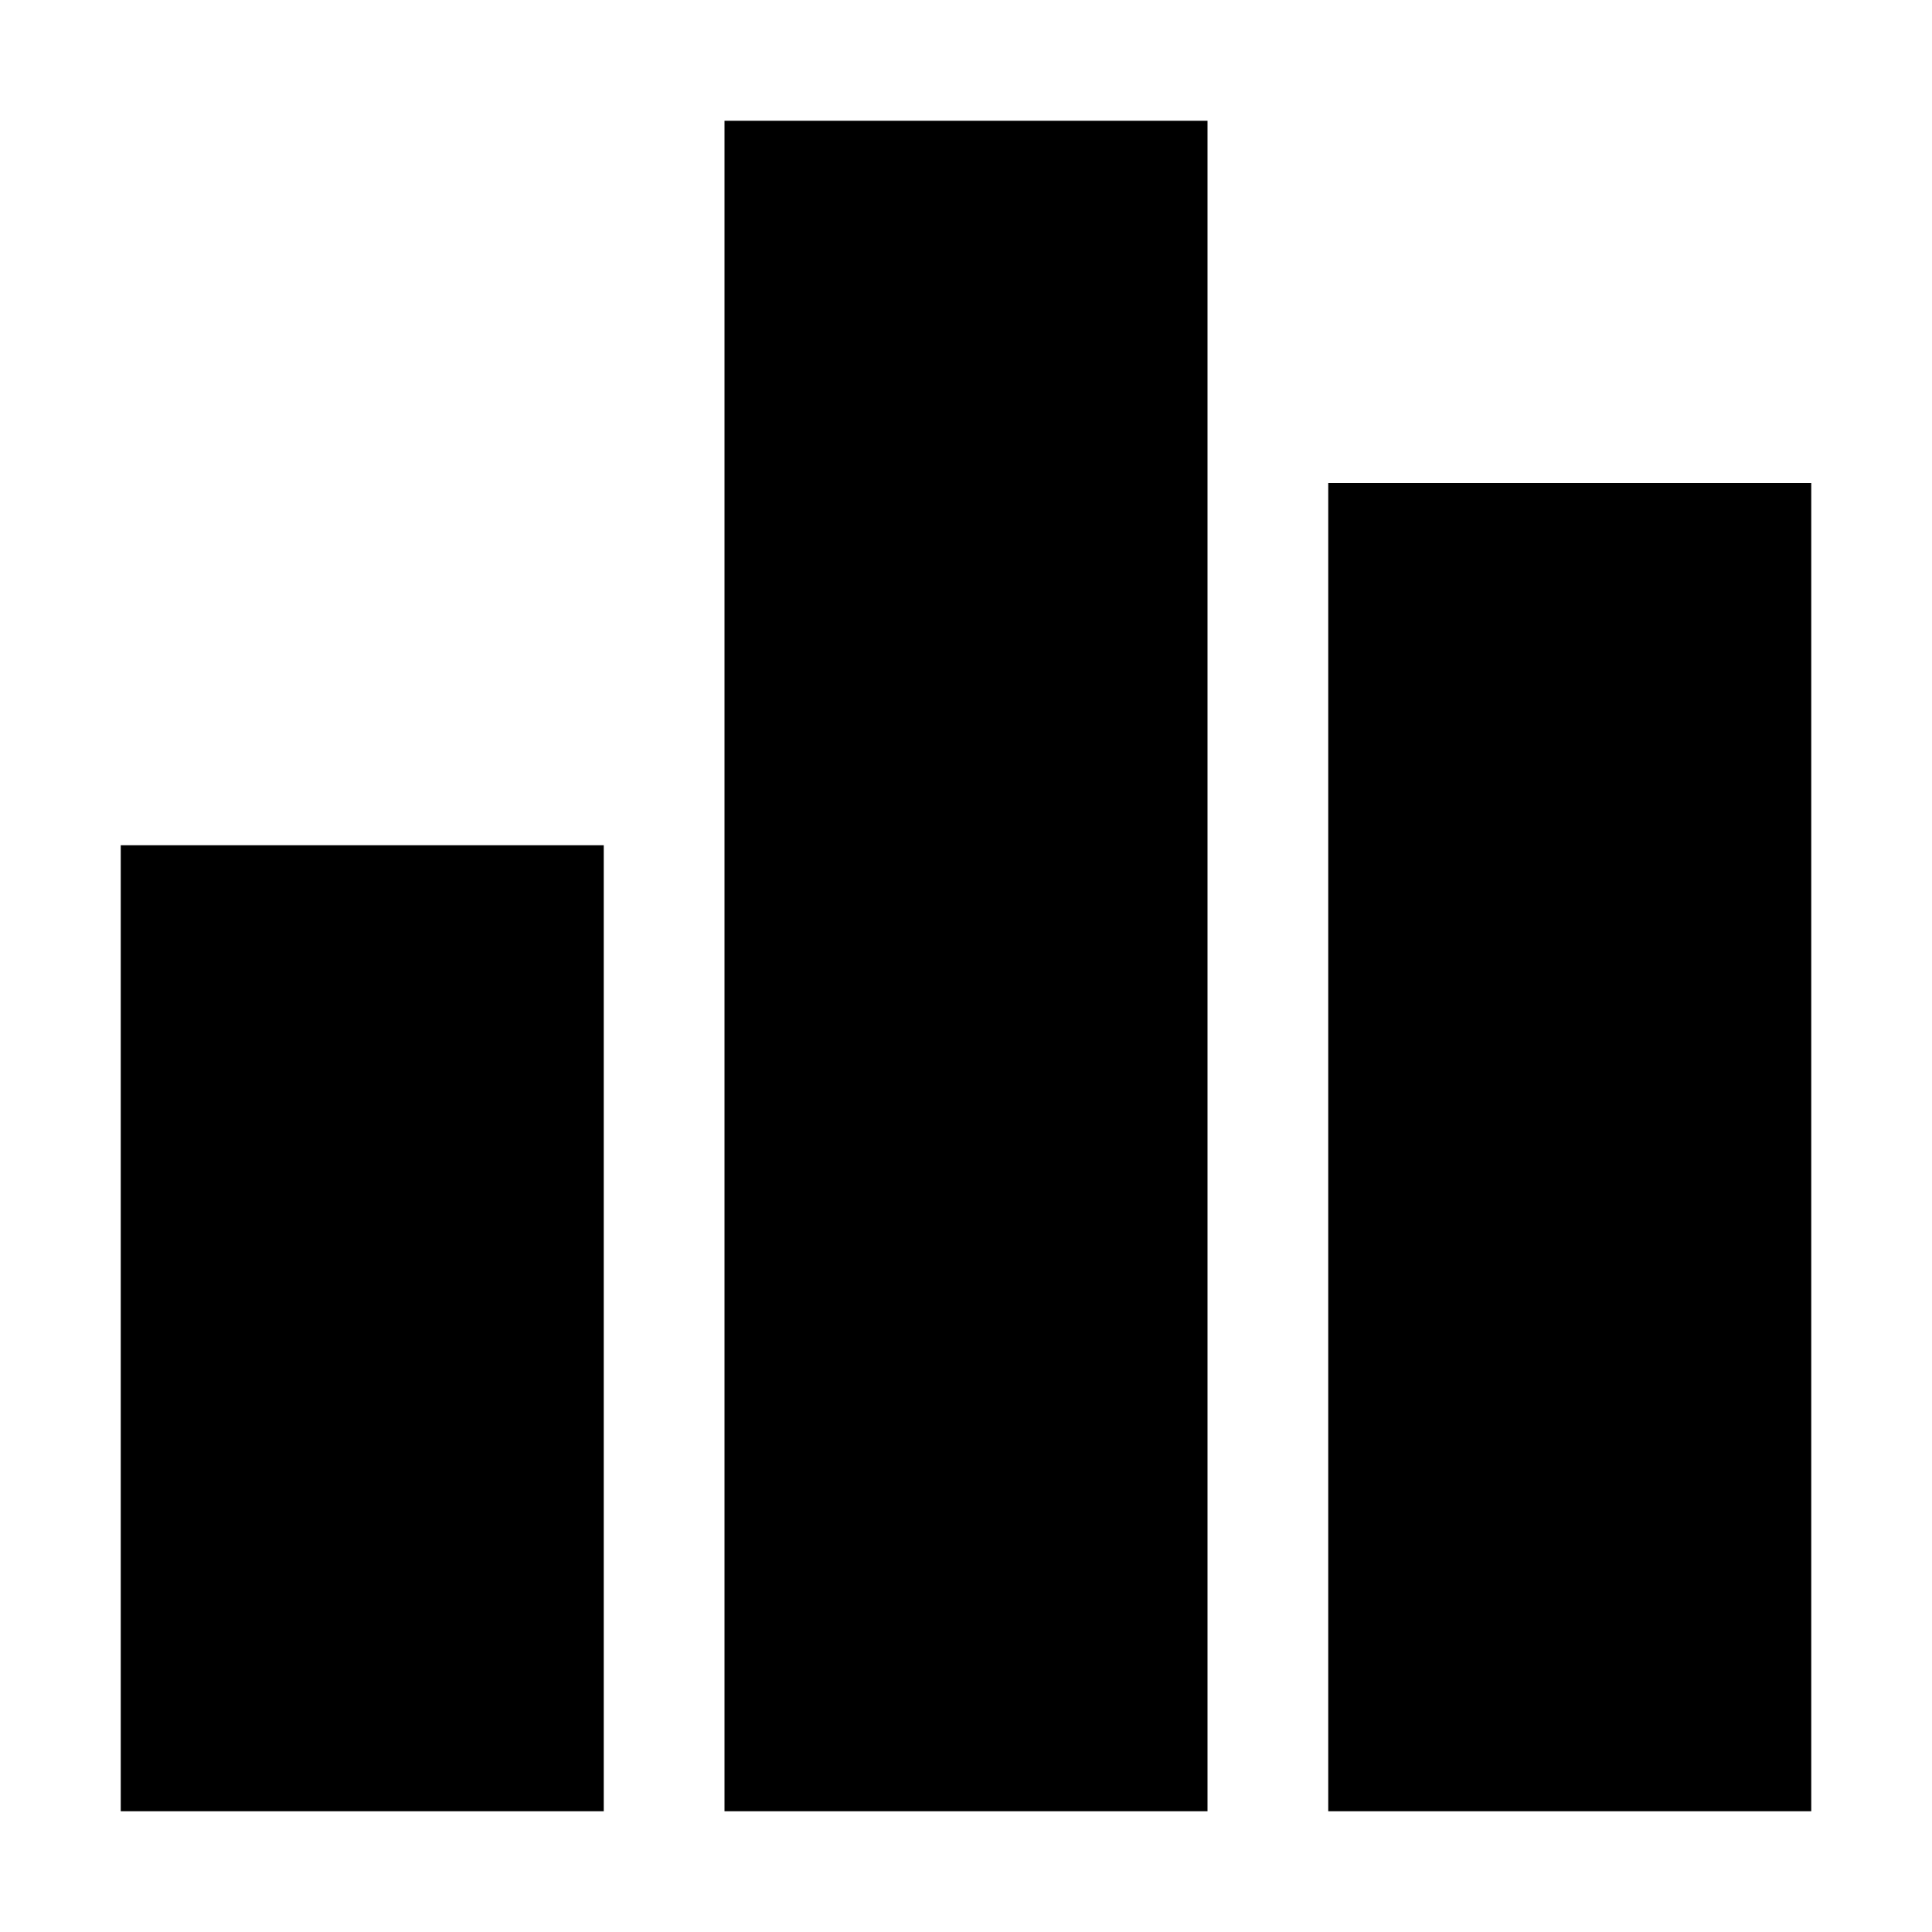
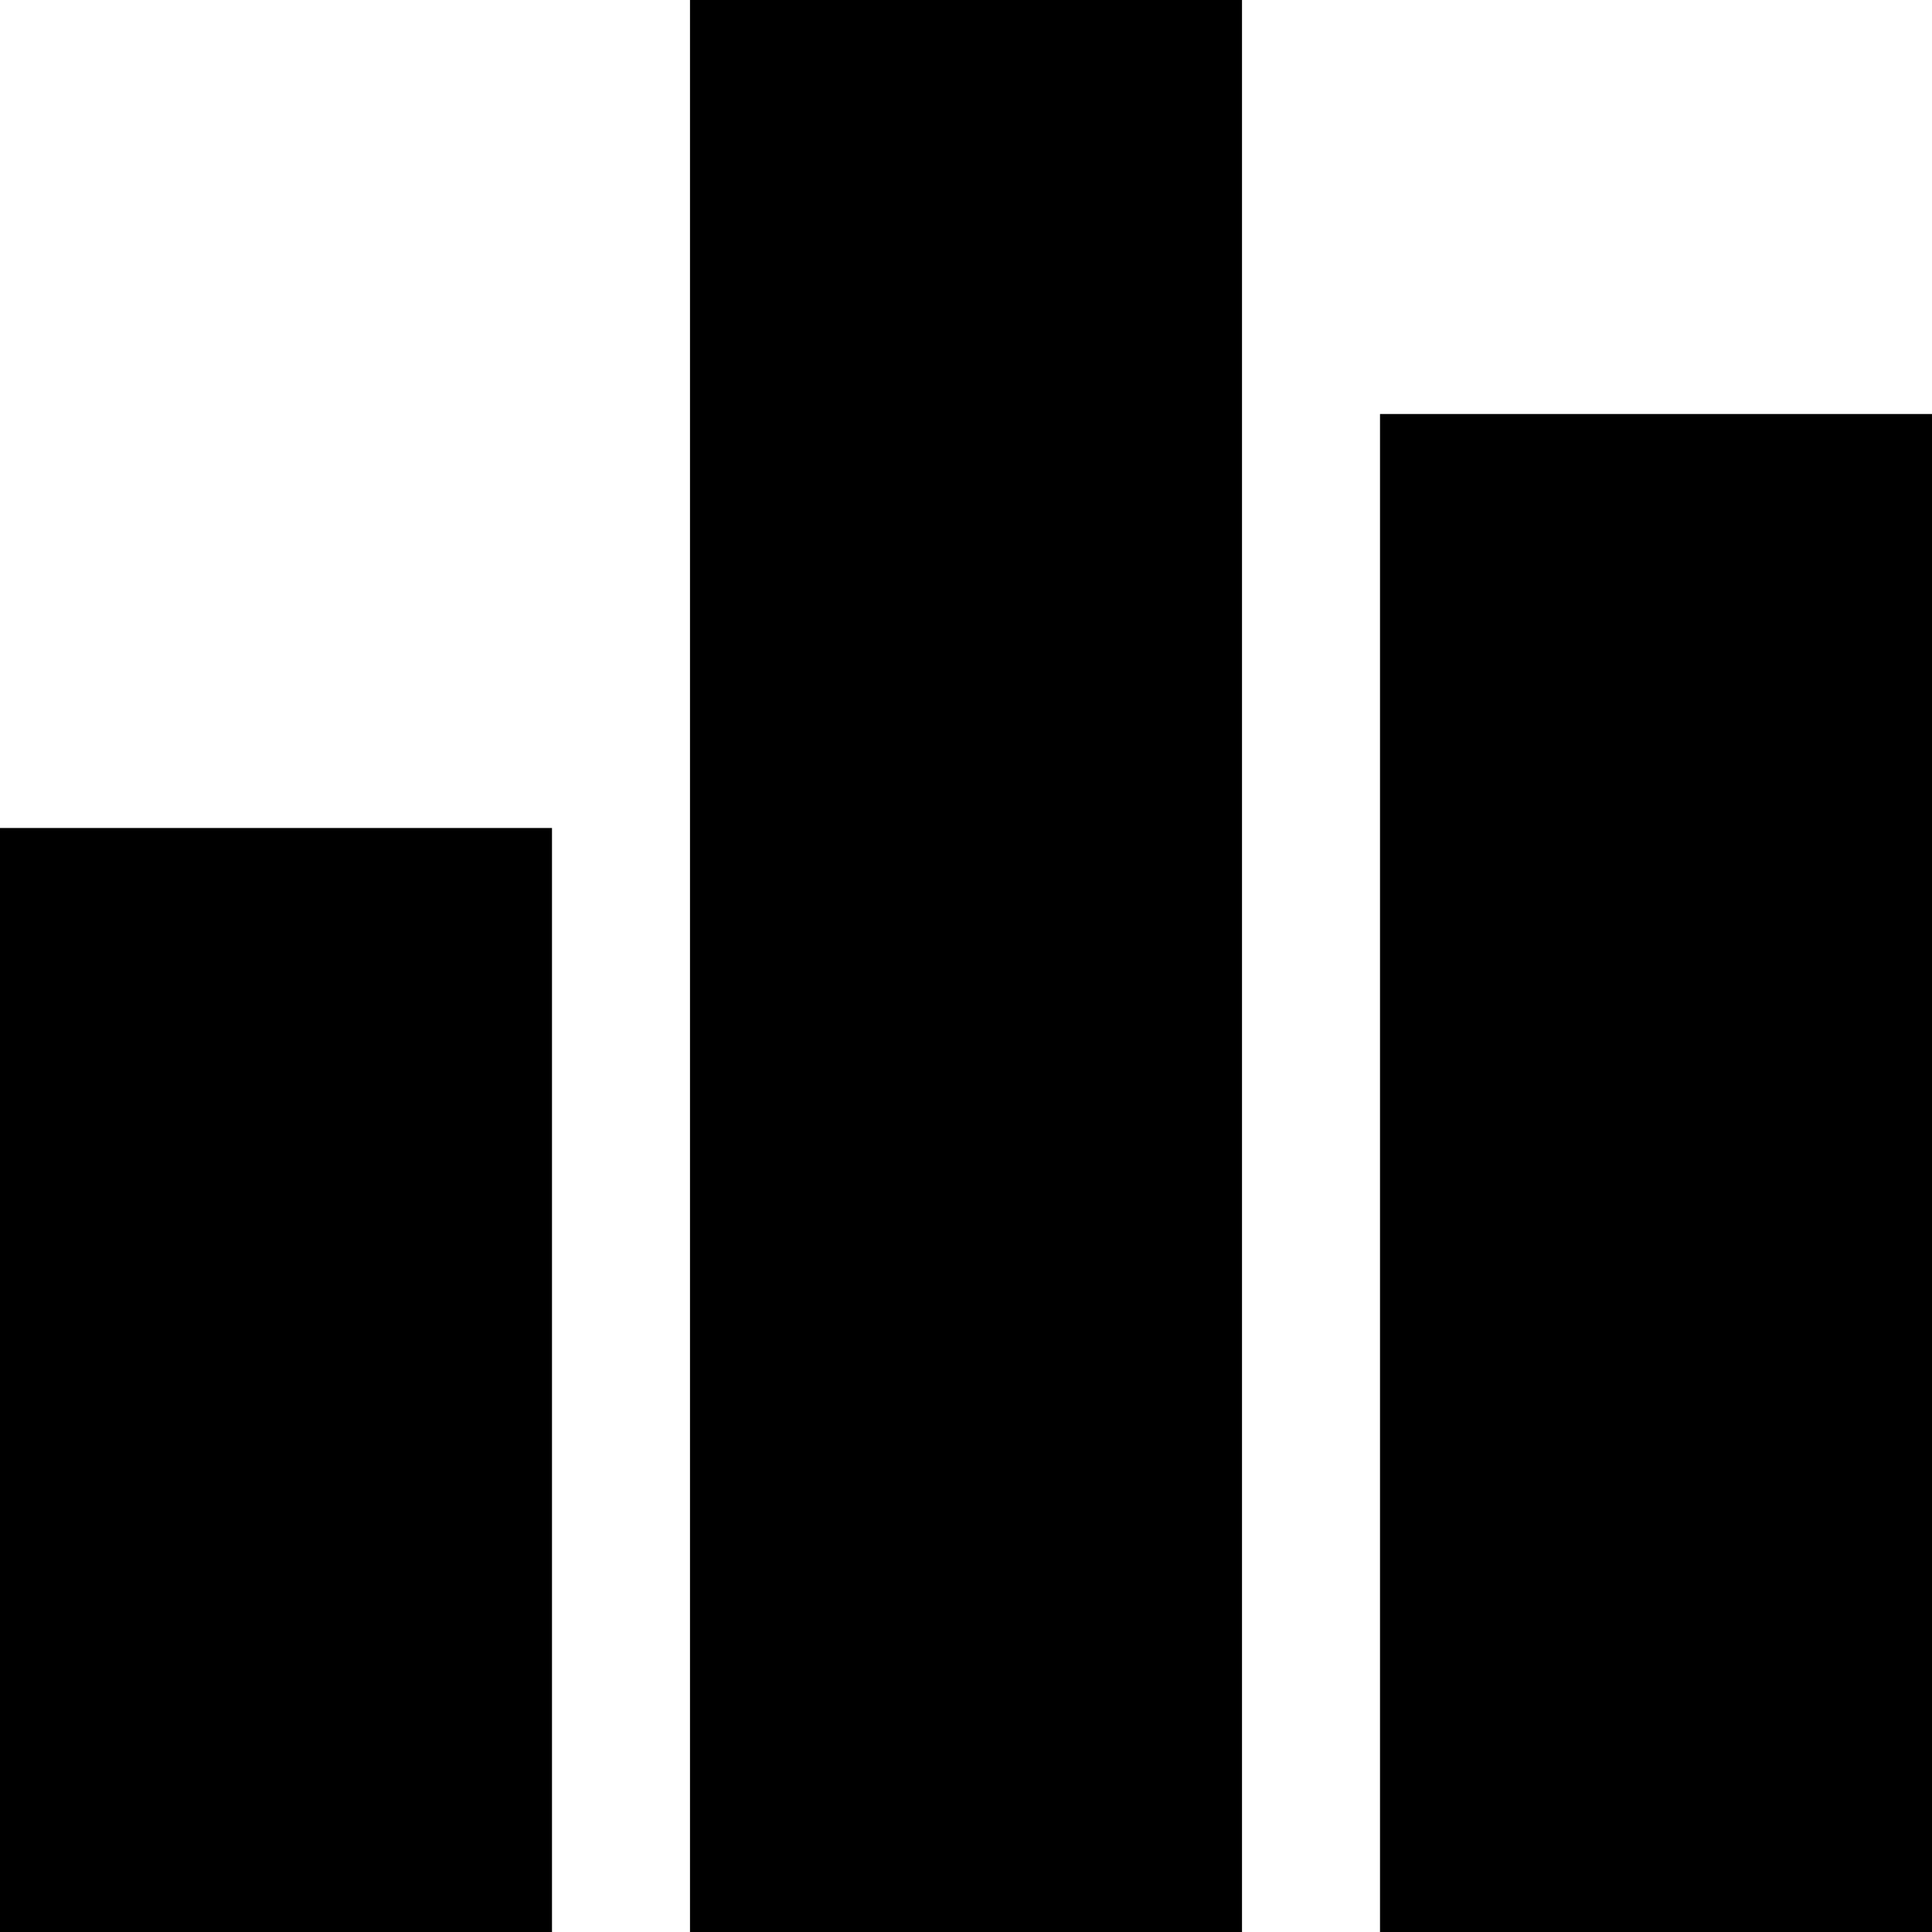
- <svg xmlns="http://www.w3.org/2000/svg" t="1503994873331" class="icon" style="" viewBox="0 0 1024 1024" version="1.1" p-id="10422" width="64" height="64">
-   <defs>
-     <style type="text/css" />
-   </defs>
-   <path d="M64 448 320 448 320 960 64 960 64 448 64 448ZM704 256 960 256 960 960 704 960 704 256 704 256ZM384 64 640 64 640 960 384 960 384 64 384 64Z" p-id="10423" />
+ <svg xmlns="http://www.w3.org/2000/svg" width="128px" height="128px" viewBox="0 0 128 128" version="1.1">
+   <defs />
+   <g id="Page-1" stroke="none" stroke-width="1" fill="none" fill-rule="evenodd">
+     <g id="chart" fill="#000000">
+       <path d="M0,54.857 L36.571,54.857 L36.571,128 L0,128 L0,54.857 L0,54.857 L0,54.857 Z M91.429,27.429 L128,27.429 L128,128 L91.429,128 L91.429,27.429 L91.429,27.429 L91.429,27.429 Z M45.714,0 L82.286,0 L82.286,128 L45.714,128 L45.714,0 L45.714,0 L45.714,0 Z" id="Shape" />
+     </g>
+   </g>
</svg>
